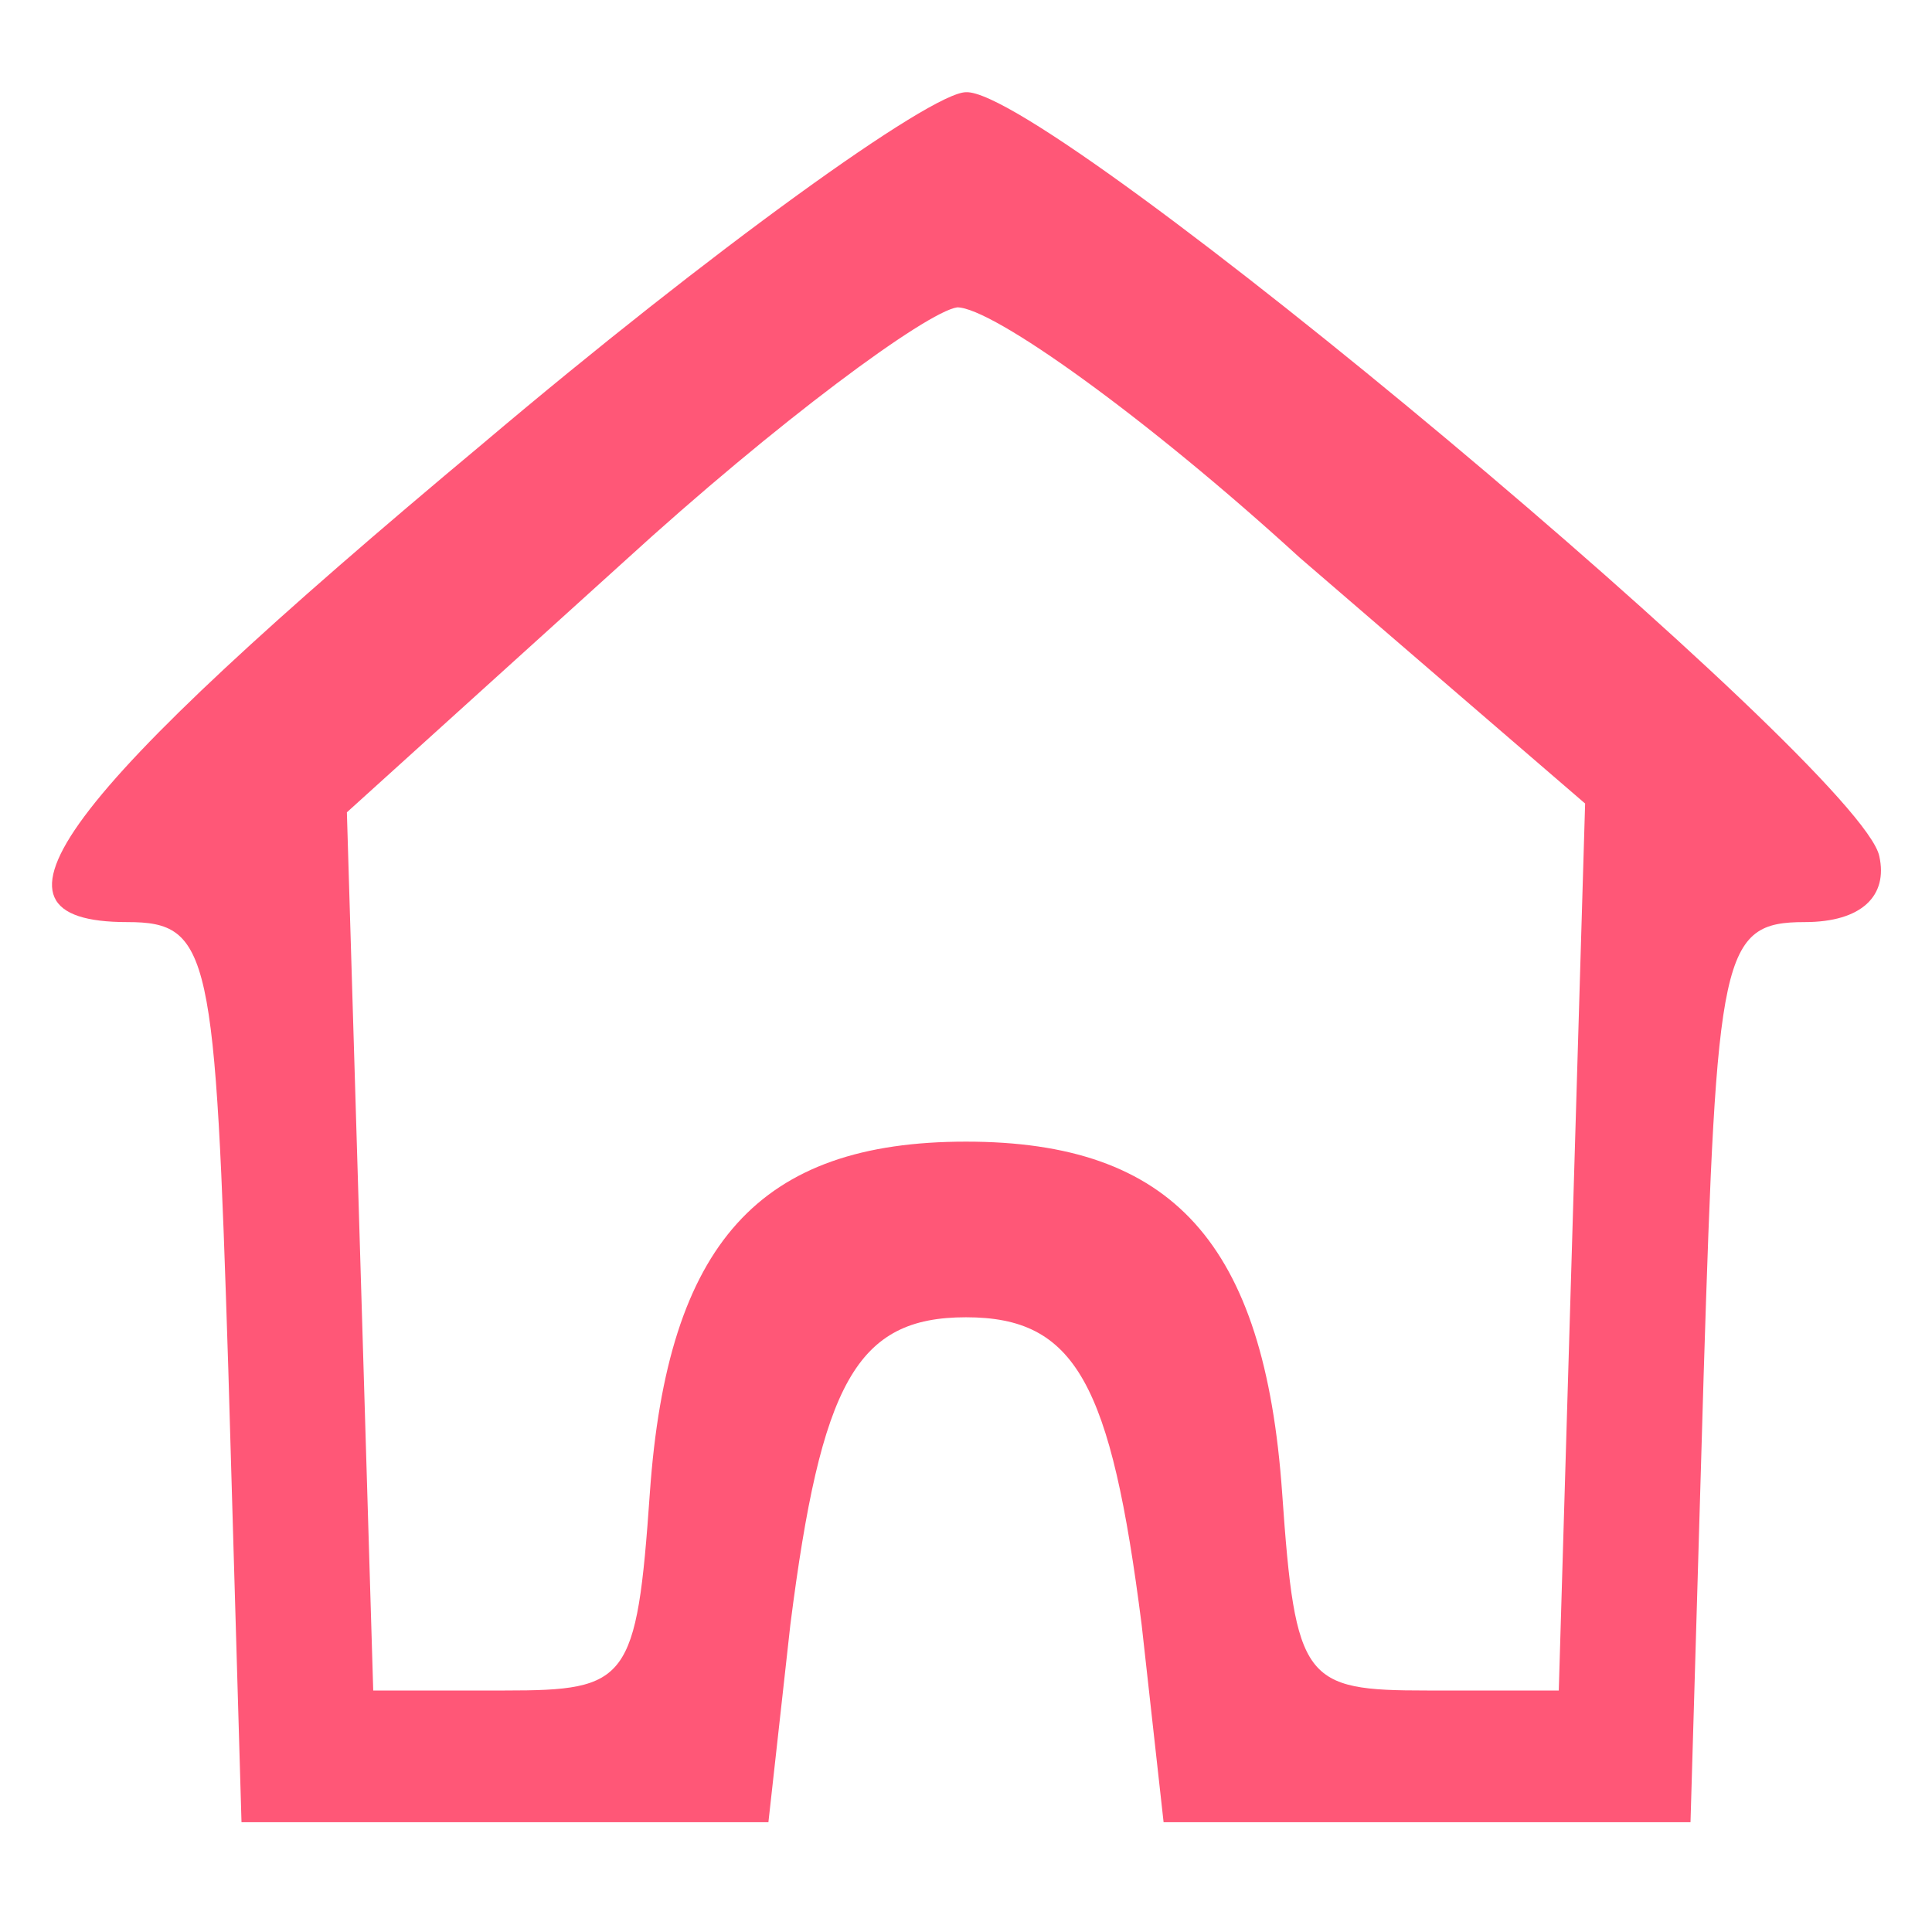
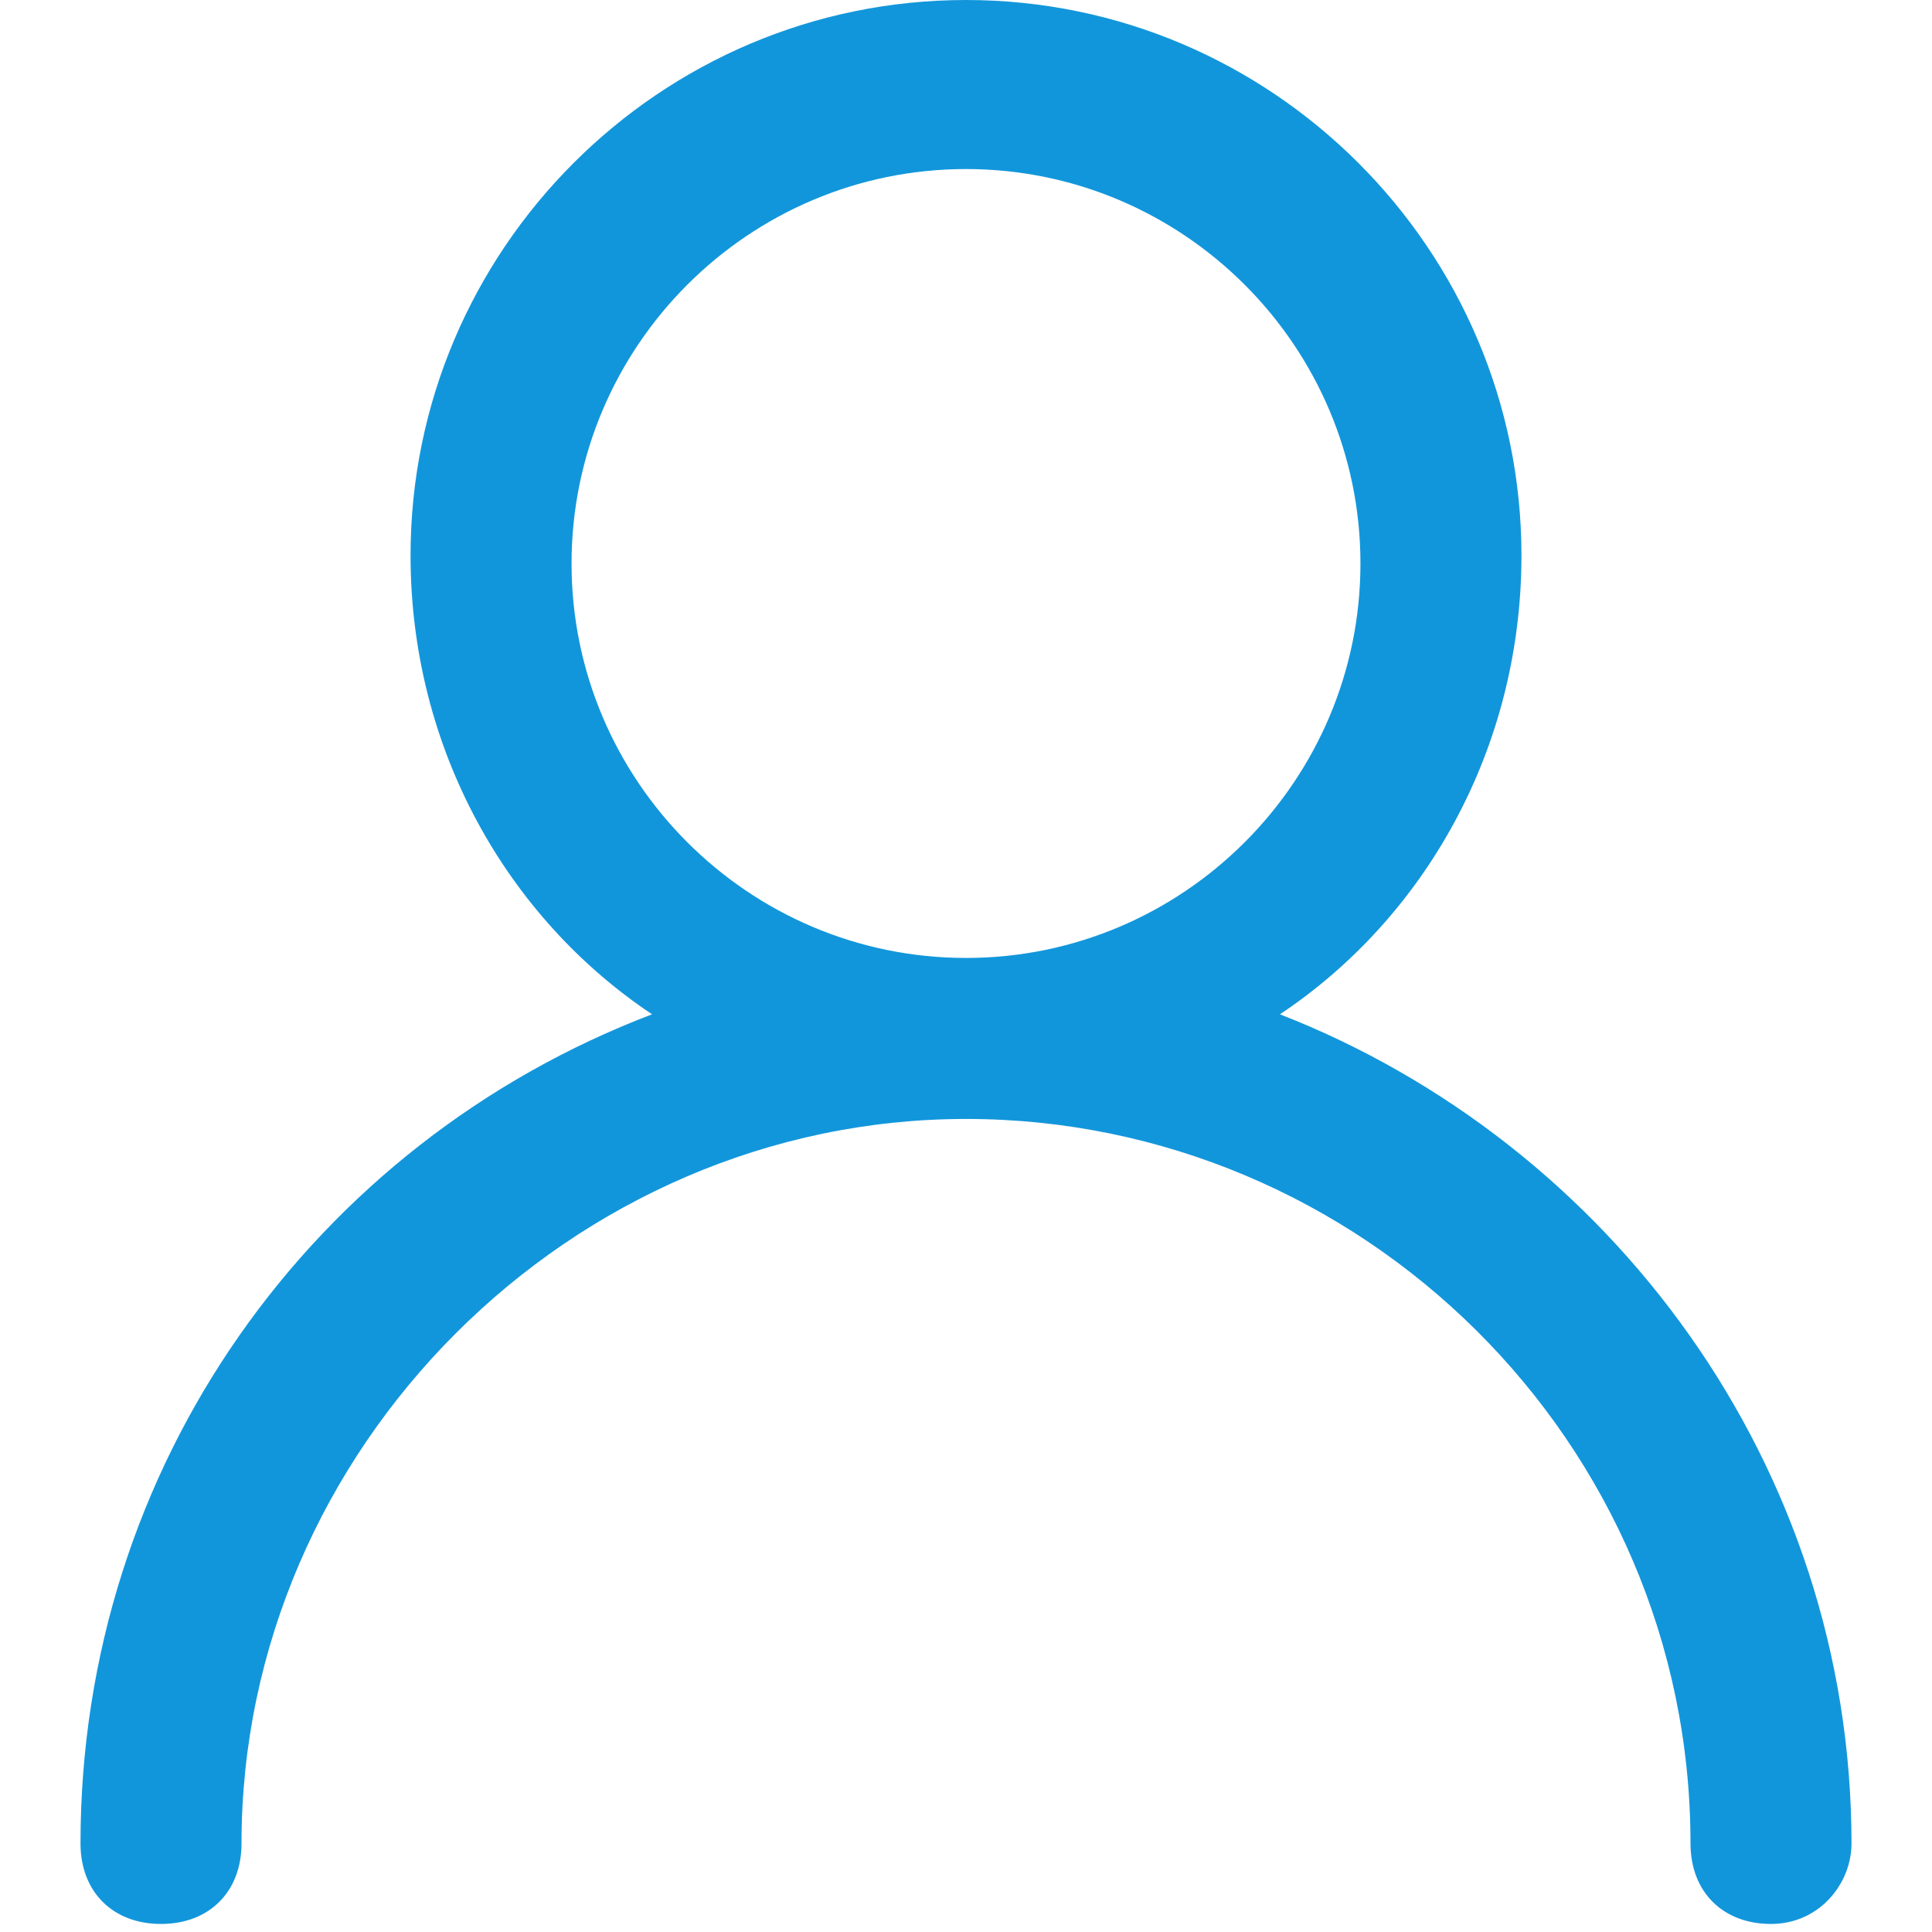
- <svg xmlns="http://www.w3.org/2000/svg" version="1.0" width="44pt" height="44pt" viewBox="0 0 44 44" preserveAspectRatio="xMidYMid meet">
-   <g transform="translate(0,44) scale(0.1,-0.1)" fill="#ff5777" stroke="none">
-     <path d="M110 339 c-97 -81 -118 -109 -81 -109 19 0 20 -7 23 -102 l3 -103 60 0 60 0 5 45 c7 55 15 70 40 70 25 0 33 -15 40 -70 l5 -45 60 0 60 0 3 102 c3 96 4 103 23 103 13 0 19 6 17 15 -4 20 -189 175 -208 174 -8 0 -58 -36 -110 -80z m186 -26 l65 -56 -3 -101 -3 -101 -30 0 c-28 0 -30 2 -33 45 -4 57 -25 80 -72 80 -47 0 -68 -23 -72 -80 -3 -43 -5 -45 -33 -45 l-30 0 -3 100 -3 100 63 57 c35 32 69 57 76 58 8 0 43 -25 78 -57z" />
-   </g>
+ <svg xmlns="http://www.w3.org/2000/svg" t="1590678769373" class="icon" viewBox="0 0 1024 1024" version="1.1" p-id="4127" width="200" height="200">
+   <defs>
+     <style type="text/css" />
+   </defs>
+   <path d="M678.4 537.6c76.8-51.2 128-140.8 128-243.2 0-162.133-132.267-294.4-294.4-294.4s-294.4 132.267-294.4 294.4c0 102.4 51.2 192 128 243.2-179.2 68.267-302.933 238.933-302.933 439.467 0 25.6 17.067 42.667 42.667 42.667s42.667-17.067 42.667-42.667c0-209.067 174.933-384 384-384s384 170.667 384 384c0 25.6 17.067 42.667 42.667 42.667s42.667-21.333 42.667-42.667c0-200.533-128-371.2-302.933-439.467z m-375.467-238.933c0-115.2 93.867-209.067 209.067-209.067s209.067 93.867 209.067 209.067-93.867 209.067-209.067 209.067-209.067-93.867-209.067-209.067z" p-id="4128" fill="#1296db" />
</svg>
